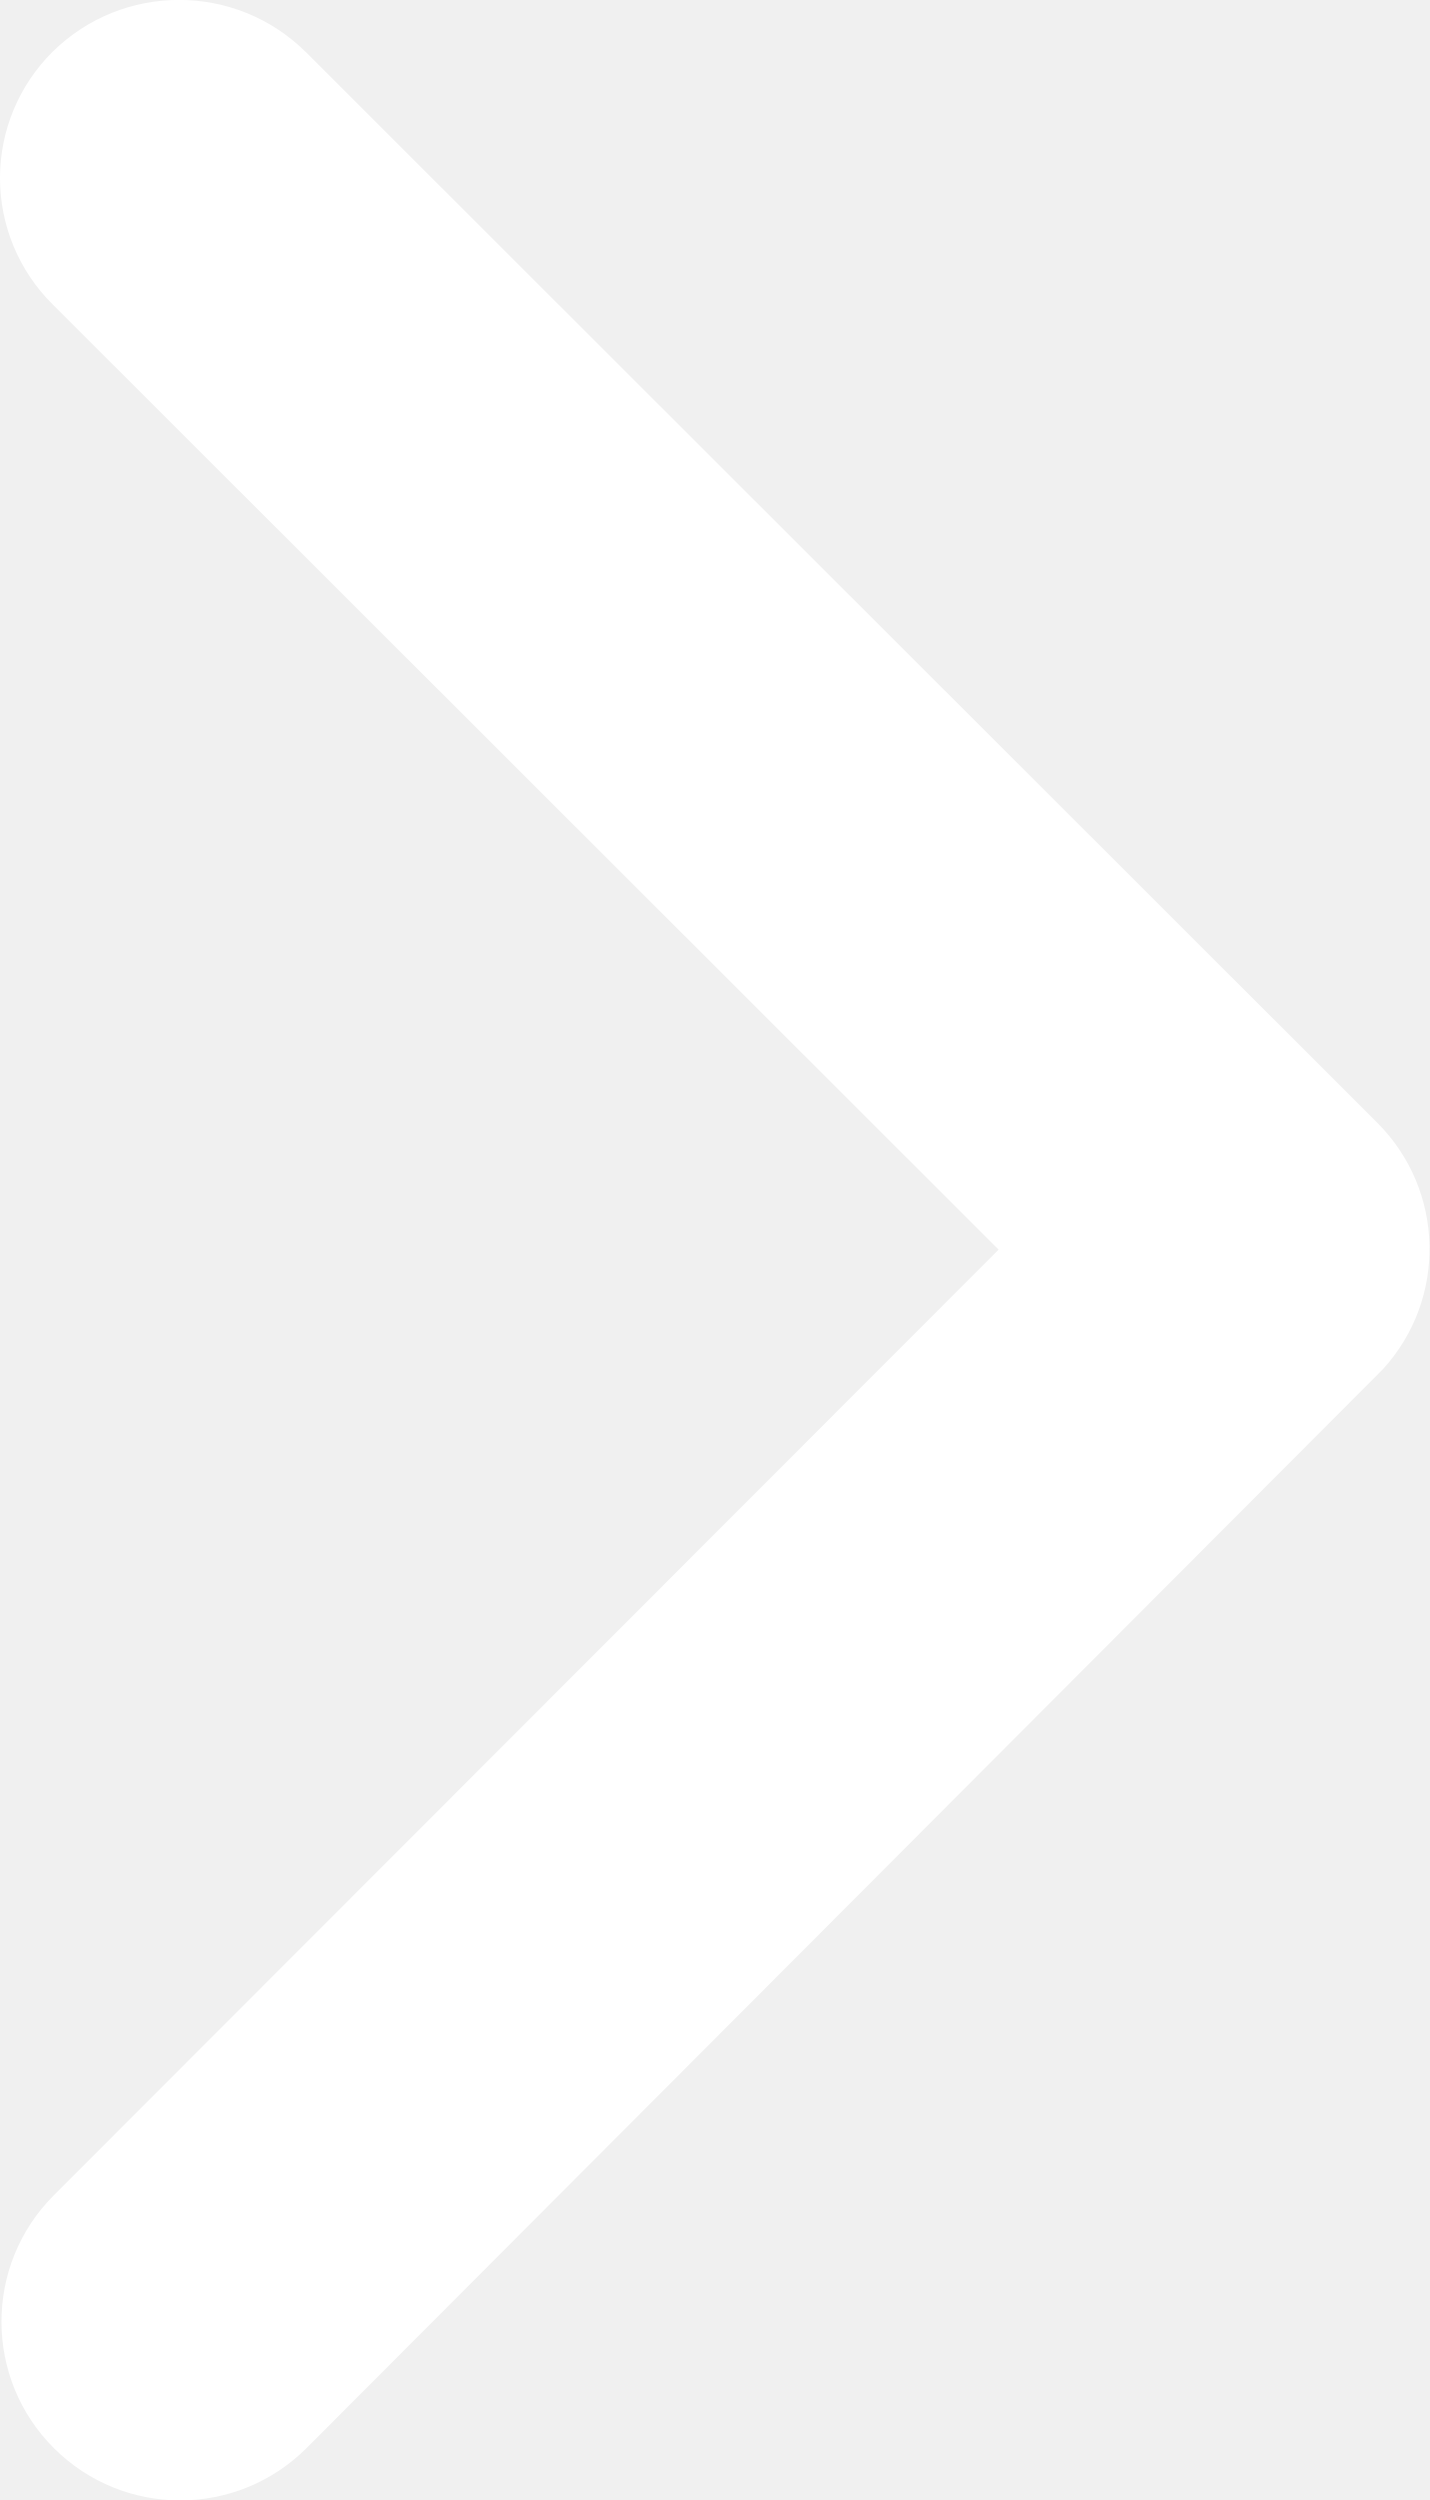
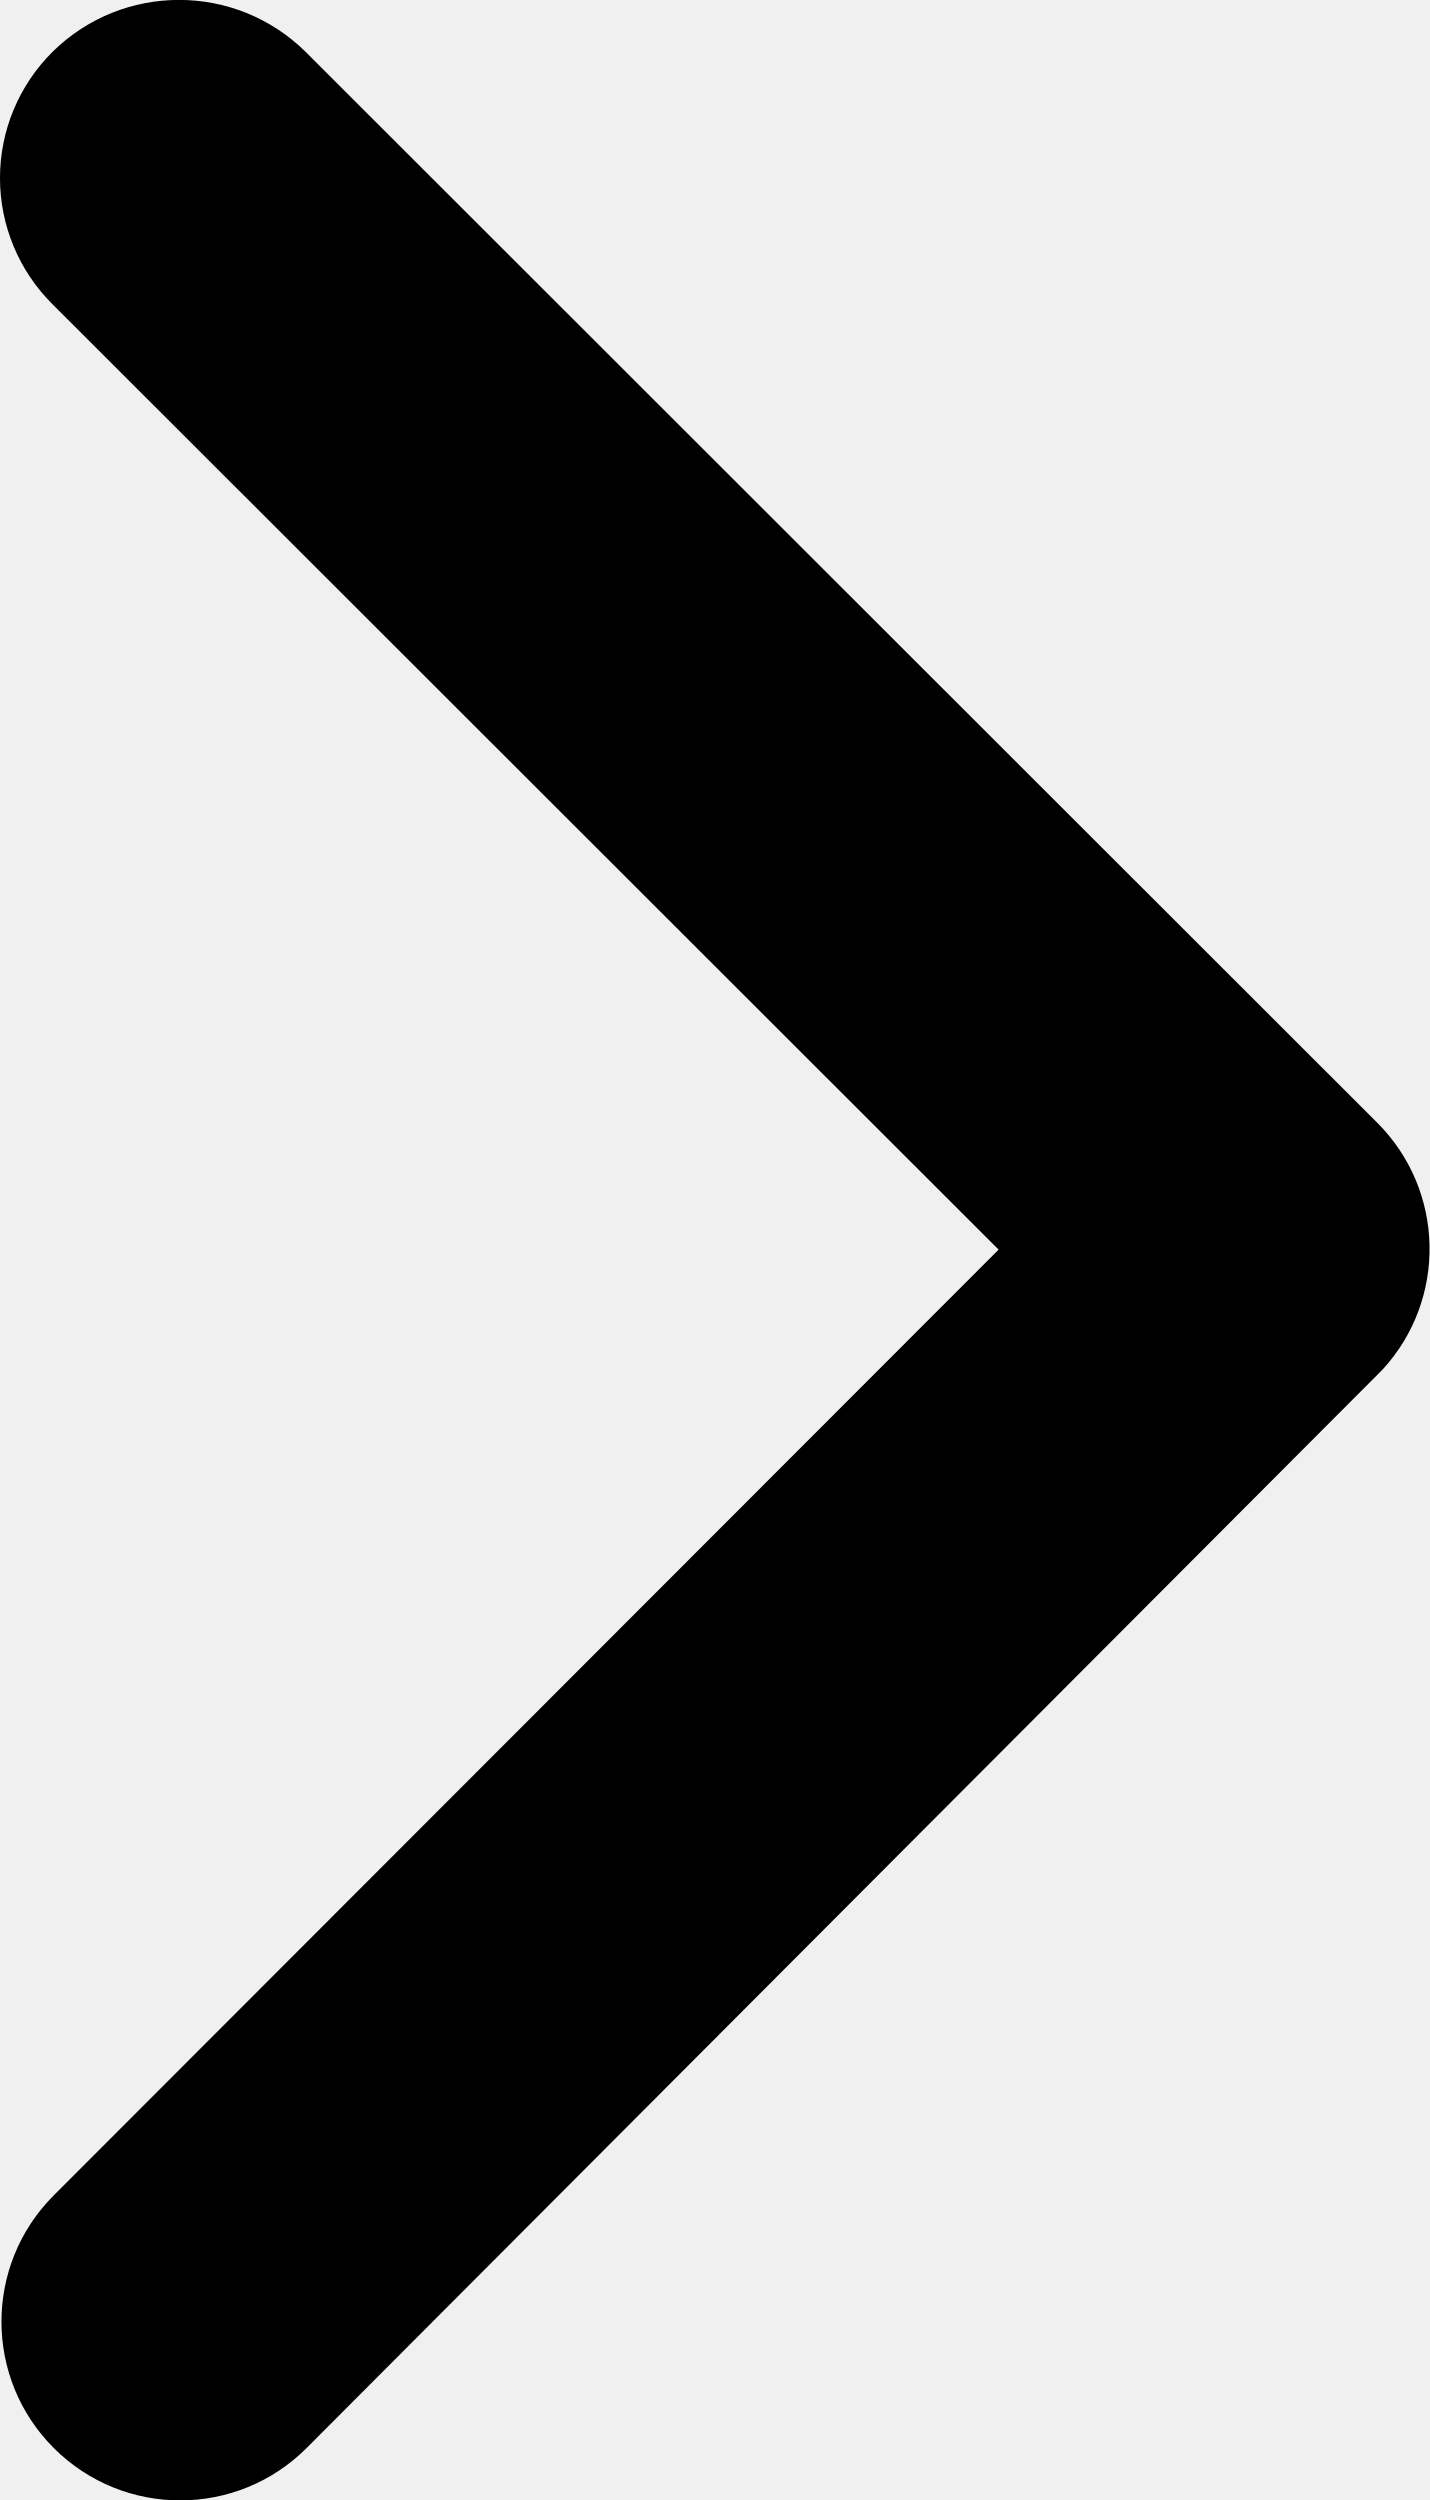
<svg xmlns="http://www.w3.org/2000/svg" width="11.435" height="20" viewBox="0 0 11.435 20">
-   <path id="Icon_ionic-ios-arrow-forward" data-name="Icon ionic-ios-arrow-forward" d="M19.235,16.193,11.666,8.63a1.423,1.423,0,0,1,0-2.019,1.441,1.441,0,0,1,2.025,0l8.575,8.569a1.427,1.427,0,0,1,.042,1.971L13.7,25.779a1.429,1.429,0,0,1-2.025-2.019Z" transform="translate(-11.246 -6.196)" fill="#fff" />
+   <path id="Icon_ionic-ios-arrow-forward" data-name="Icon ionic-ios-arrow-forward" d="M19.235,16.193,11.666,8.63a1.423,1.423,0,0,1,0-2.019,1.441,1.441,0,0,1,2.025,0l8.575,8.569a1.427,1.427,0,0,1,.042,1.971L13.7,25.779a1.429,1.429,0,0,1-2.025-2.019Z" transform="translate(-11.246 -6.196)" fill="#000000" />
</svg>
